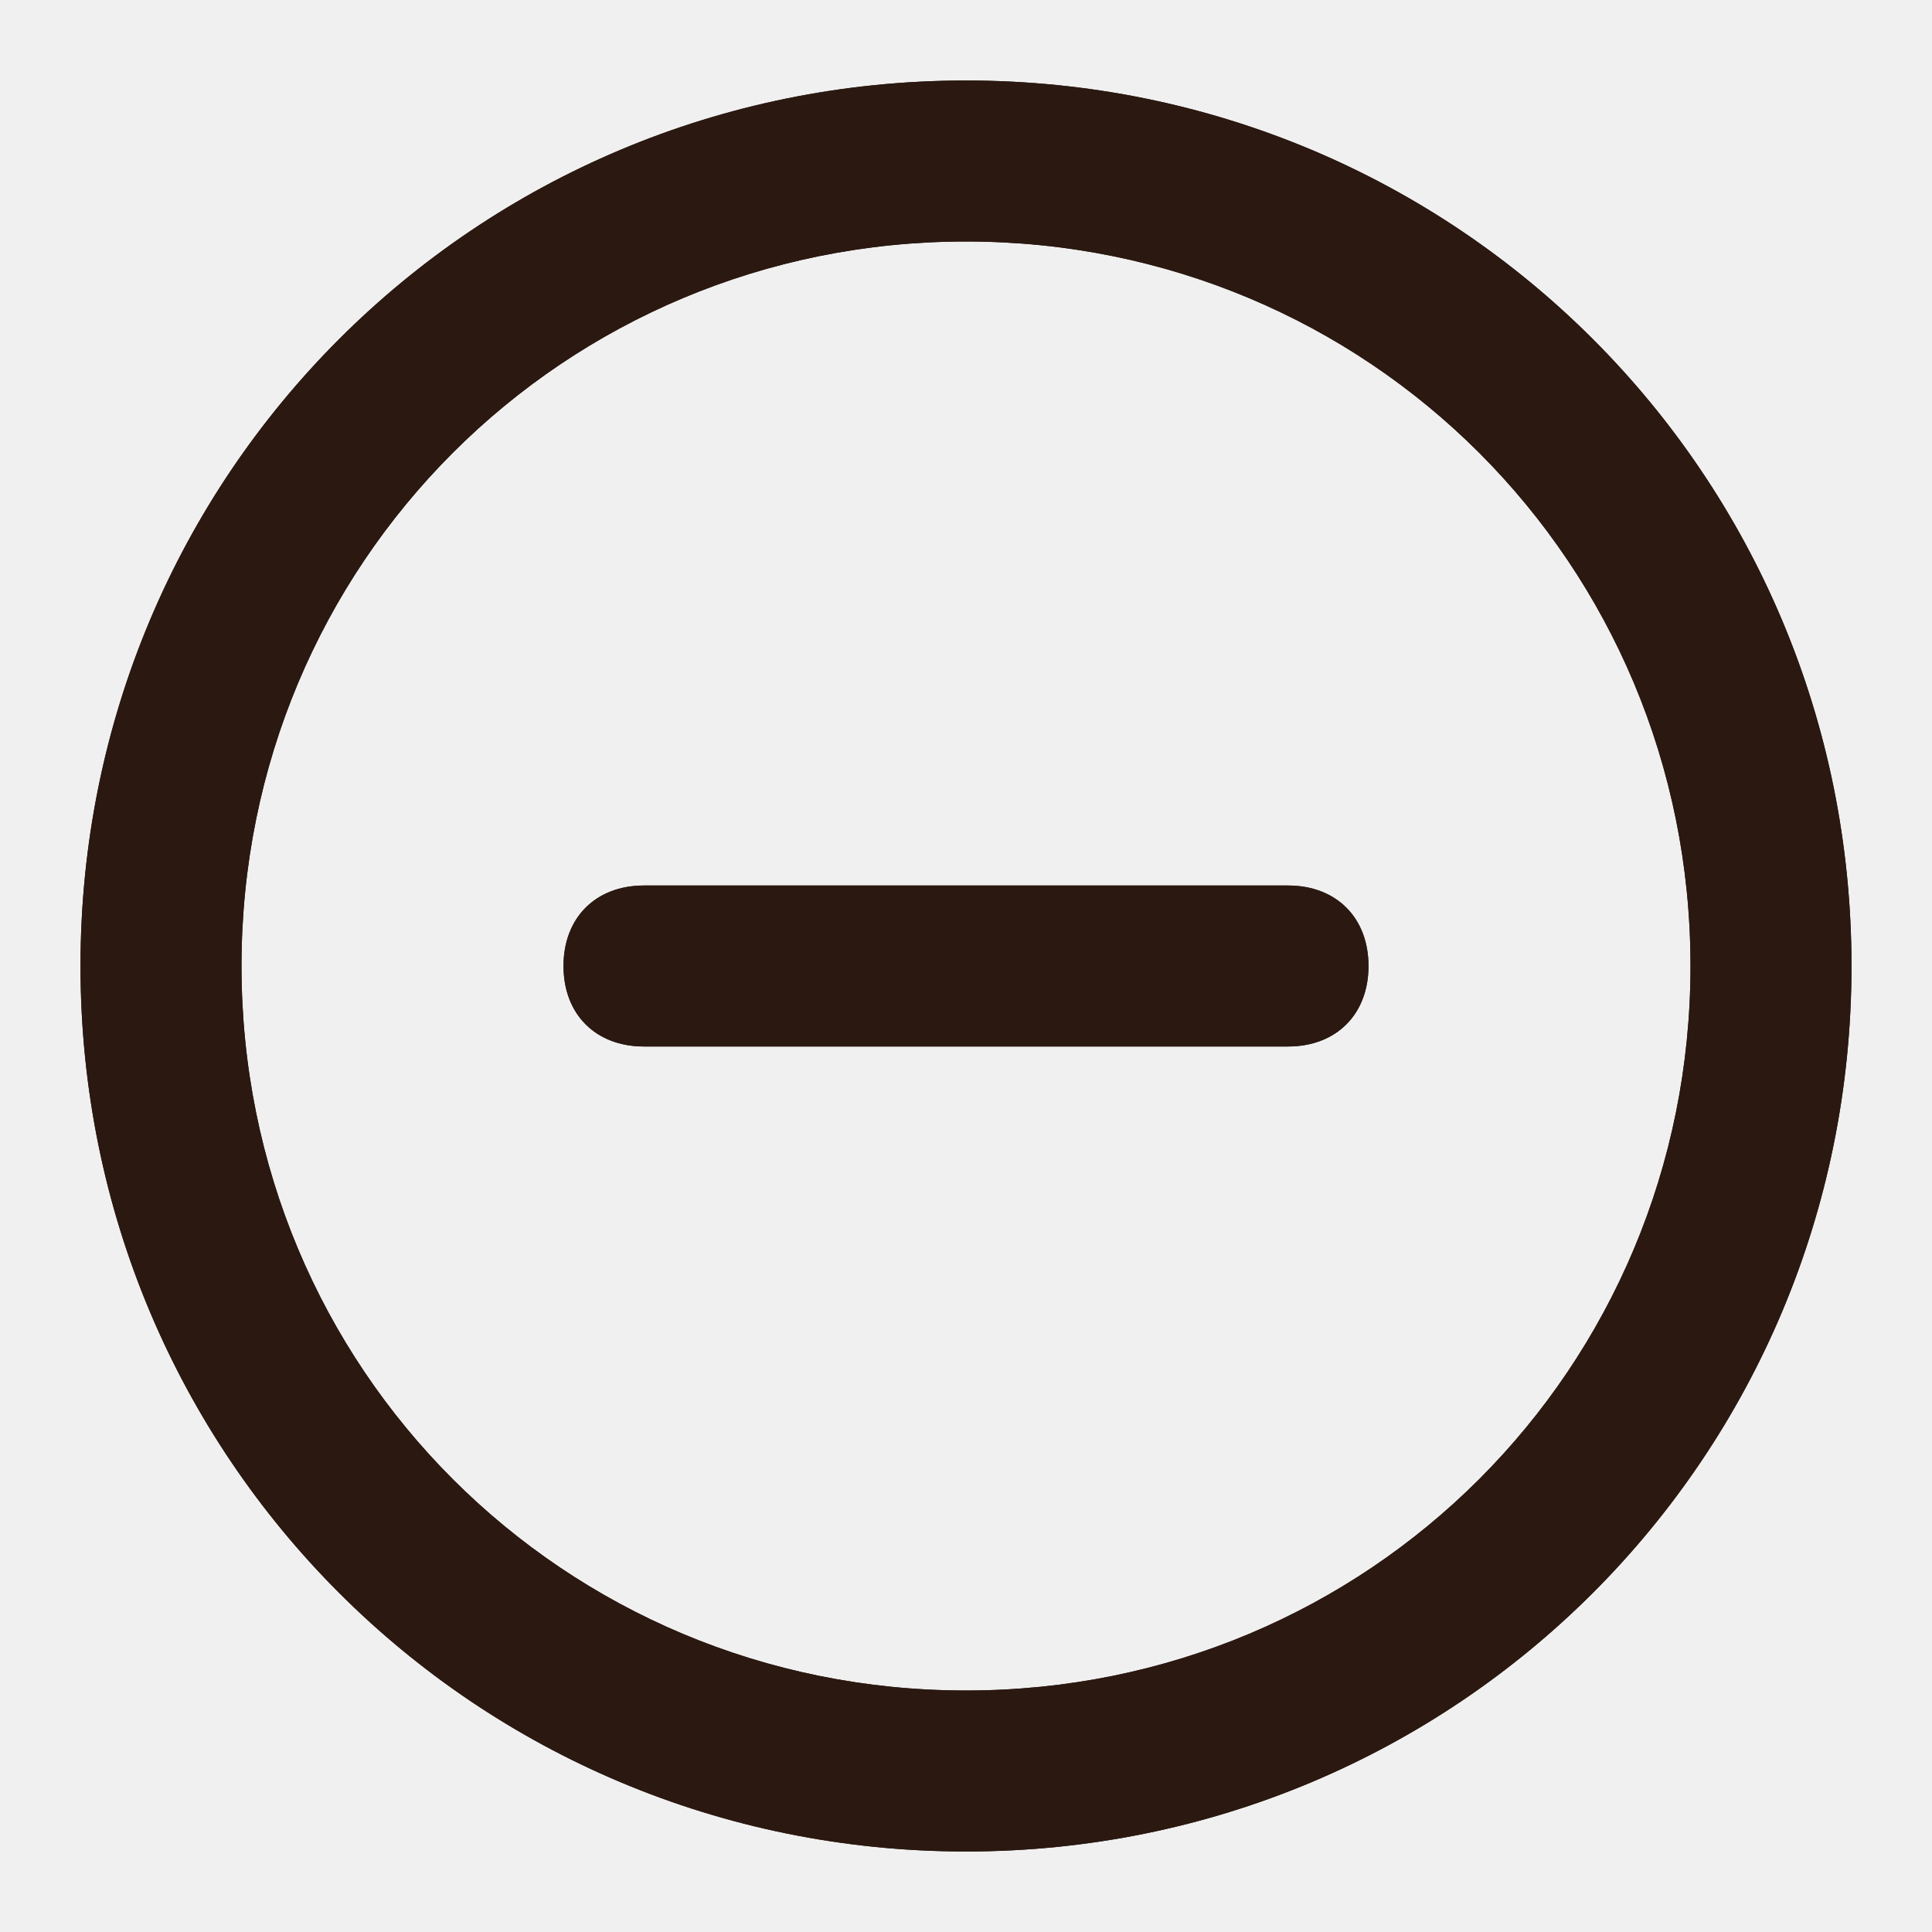
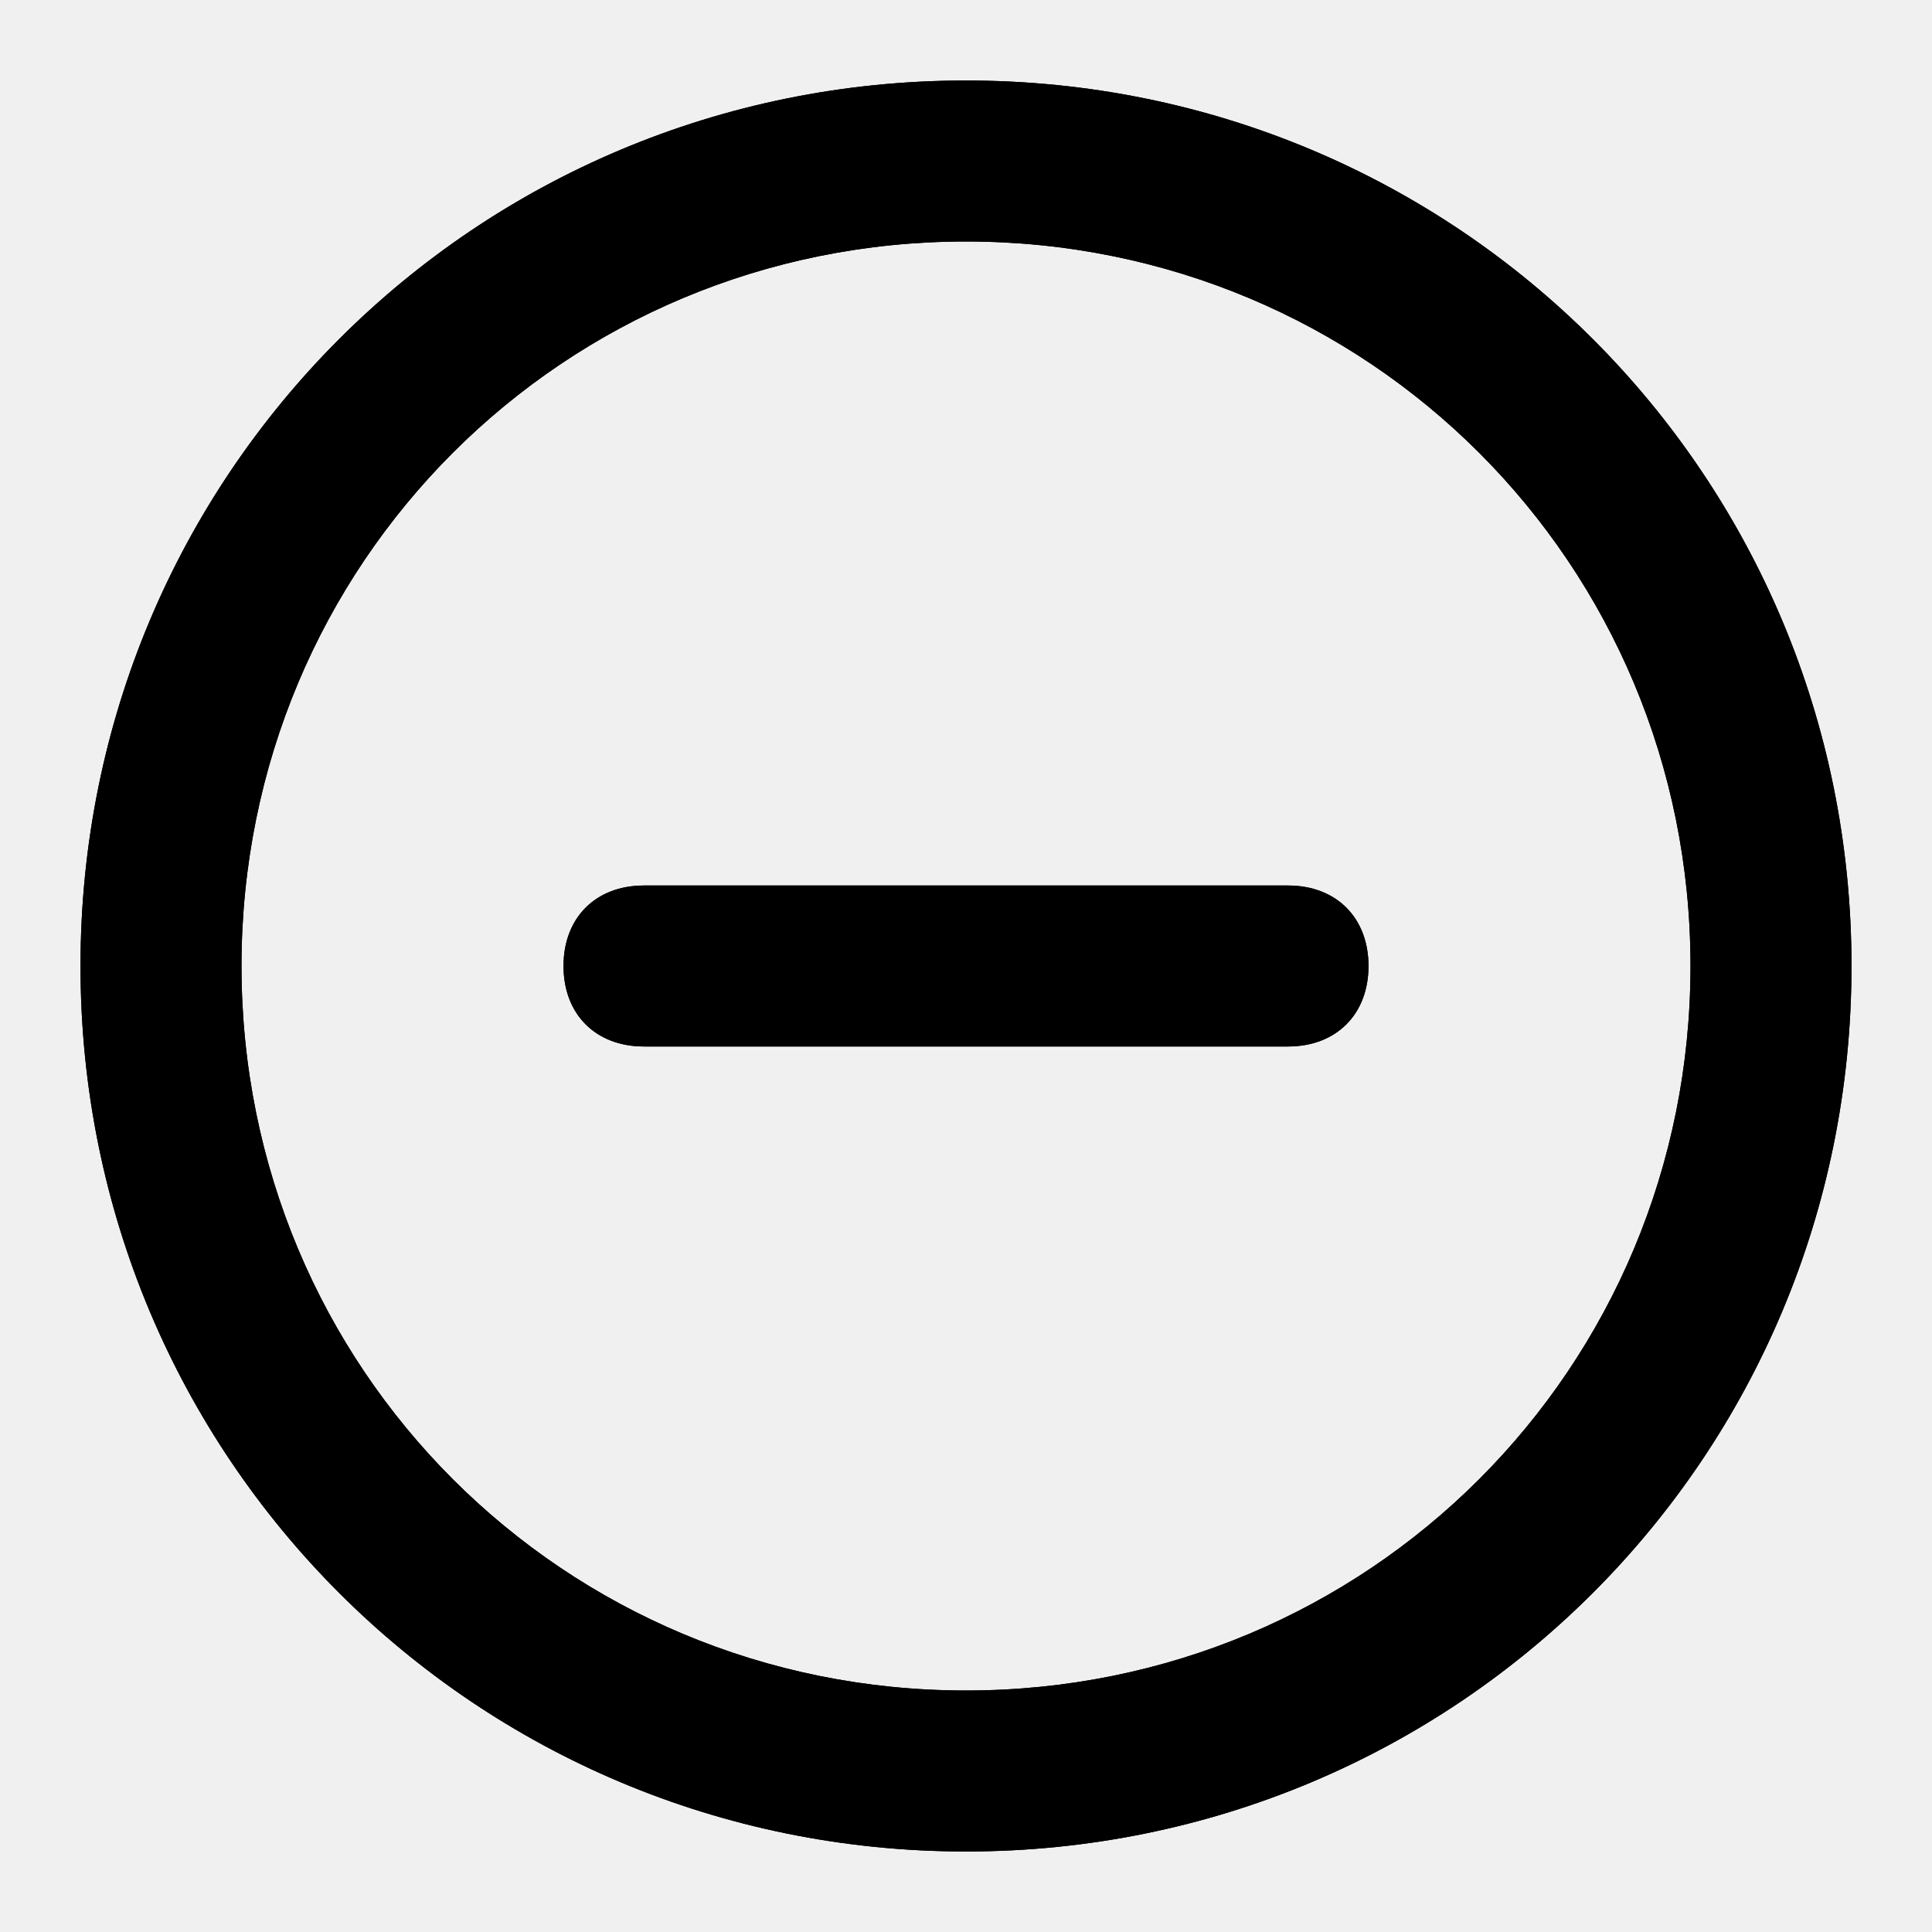
- <svg xmlns="http://www.w3.org/2000/svg" width="24" height="24" fill="none">
-   <path fill-rule="evenodd" clip-rule="evenodd" d="M12 1C5.9 1 1 5.9 1 12s4.9 11 11 11 11-4.9 11-11S18.1 1 12 1Zm0 20c-5 0-9-4-9-9s4-9 9-9 9 4 9 9-4 9-9 9Zm4-8c.6 0 1-.4 1-1s-.4-1-1-1H8c-.6 0-1 .4-1 1s.4 1 1 1h8Z" fill="#2B1911" />
+ <svg xmlns="http://www.w3.org/2000/svg" width="24" height="24" viewBox="0 0 24 24" fill="none">
+   <path fill-rule="evenodd" clip-rule="evenodd" d="M12 1C5.9 1 1 5.9 1 12s4.9 11 11 11 11-4.9 11-11S18.1 1 12 1Zm0 20c-5 0-9-4-9-9s4-9 9-9 9 4 9 9-4 9-9 9Zm4-8c.6 0 1-.4 1-1s-.4-1-1-1H8c-.6 0-1 .4-1 1s.4 1 1 1h8Z" fill="currentColor" />
  <mask id="a" style="mask-type:luminance" maskUnits="userSpaceOnUse" x="1" y="1" width="22" height="22">
    <path fill-rule="evenodd" clip-rule="evenodd" d="M12 1C5.9 1 1 5.9 1 12s4.9 11 11 11 11-4.9 11-11S18.1 1 12 1Zm0 20c-5 0-9-4-9-9s4-9 9-9 9 4 9 9-4 9-9 9Zm4-8c.6 0 1-.4 1-1s-.4-1-1-1H8c-.6 0-1 .4-1 1s.4 1 1 1h8Z" fill="#fff" />
  </mask>
  <g mask="url(#a)">
-     <path fill-rule="evenodd" clip-rule="evenodd" d="M0 0h24v24H0V0Z" fill="#2B1911" />
+     <path fill-rule="evenodd" clip-rule="evenodd" d="M0 0h24v24H0V0Z" fill="currentColor" />
  </g>
</svg>
